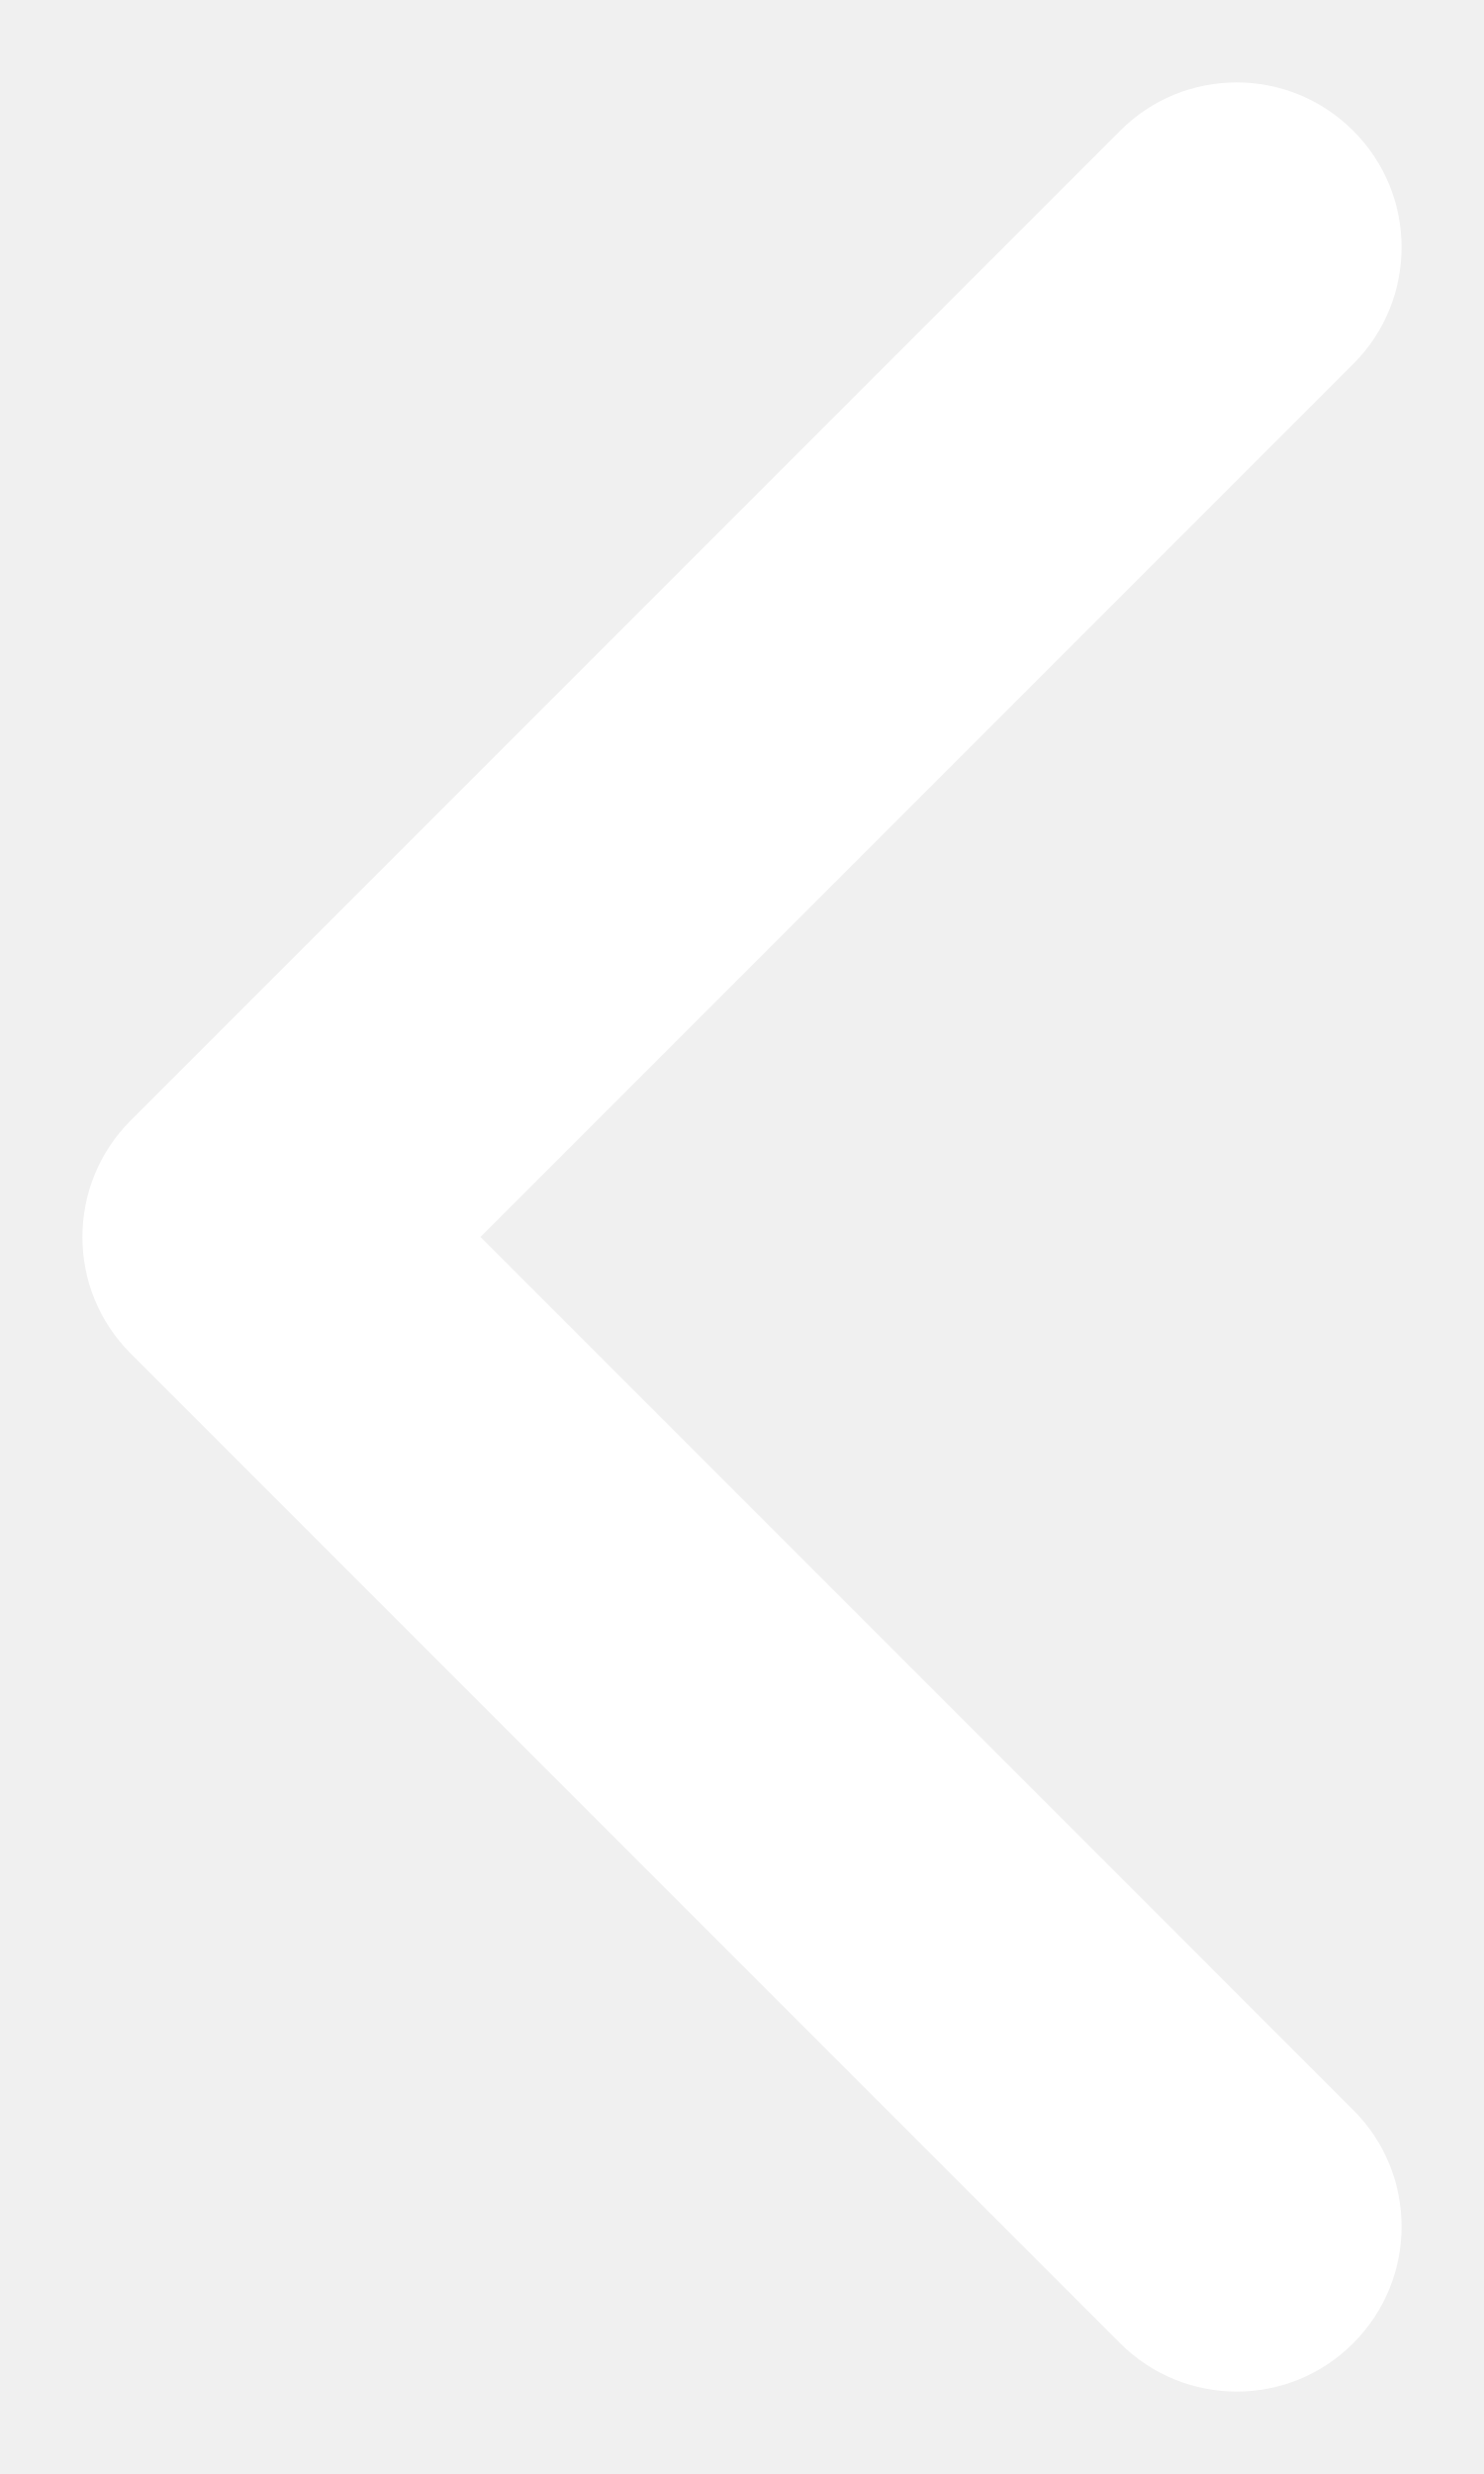
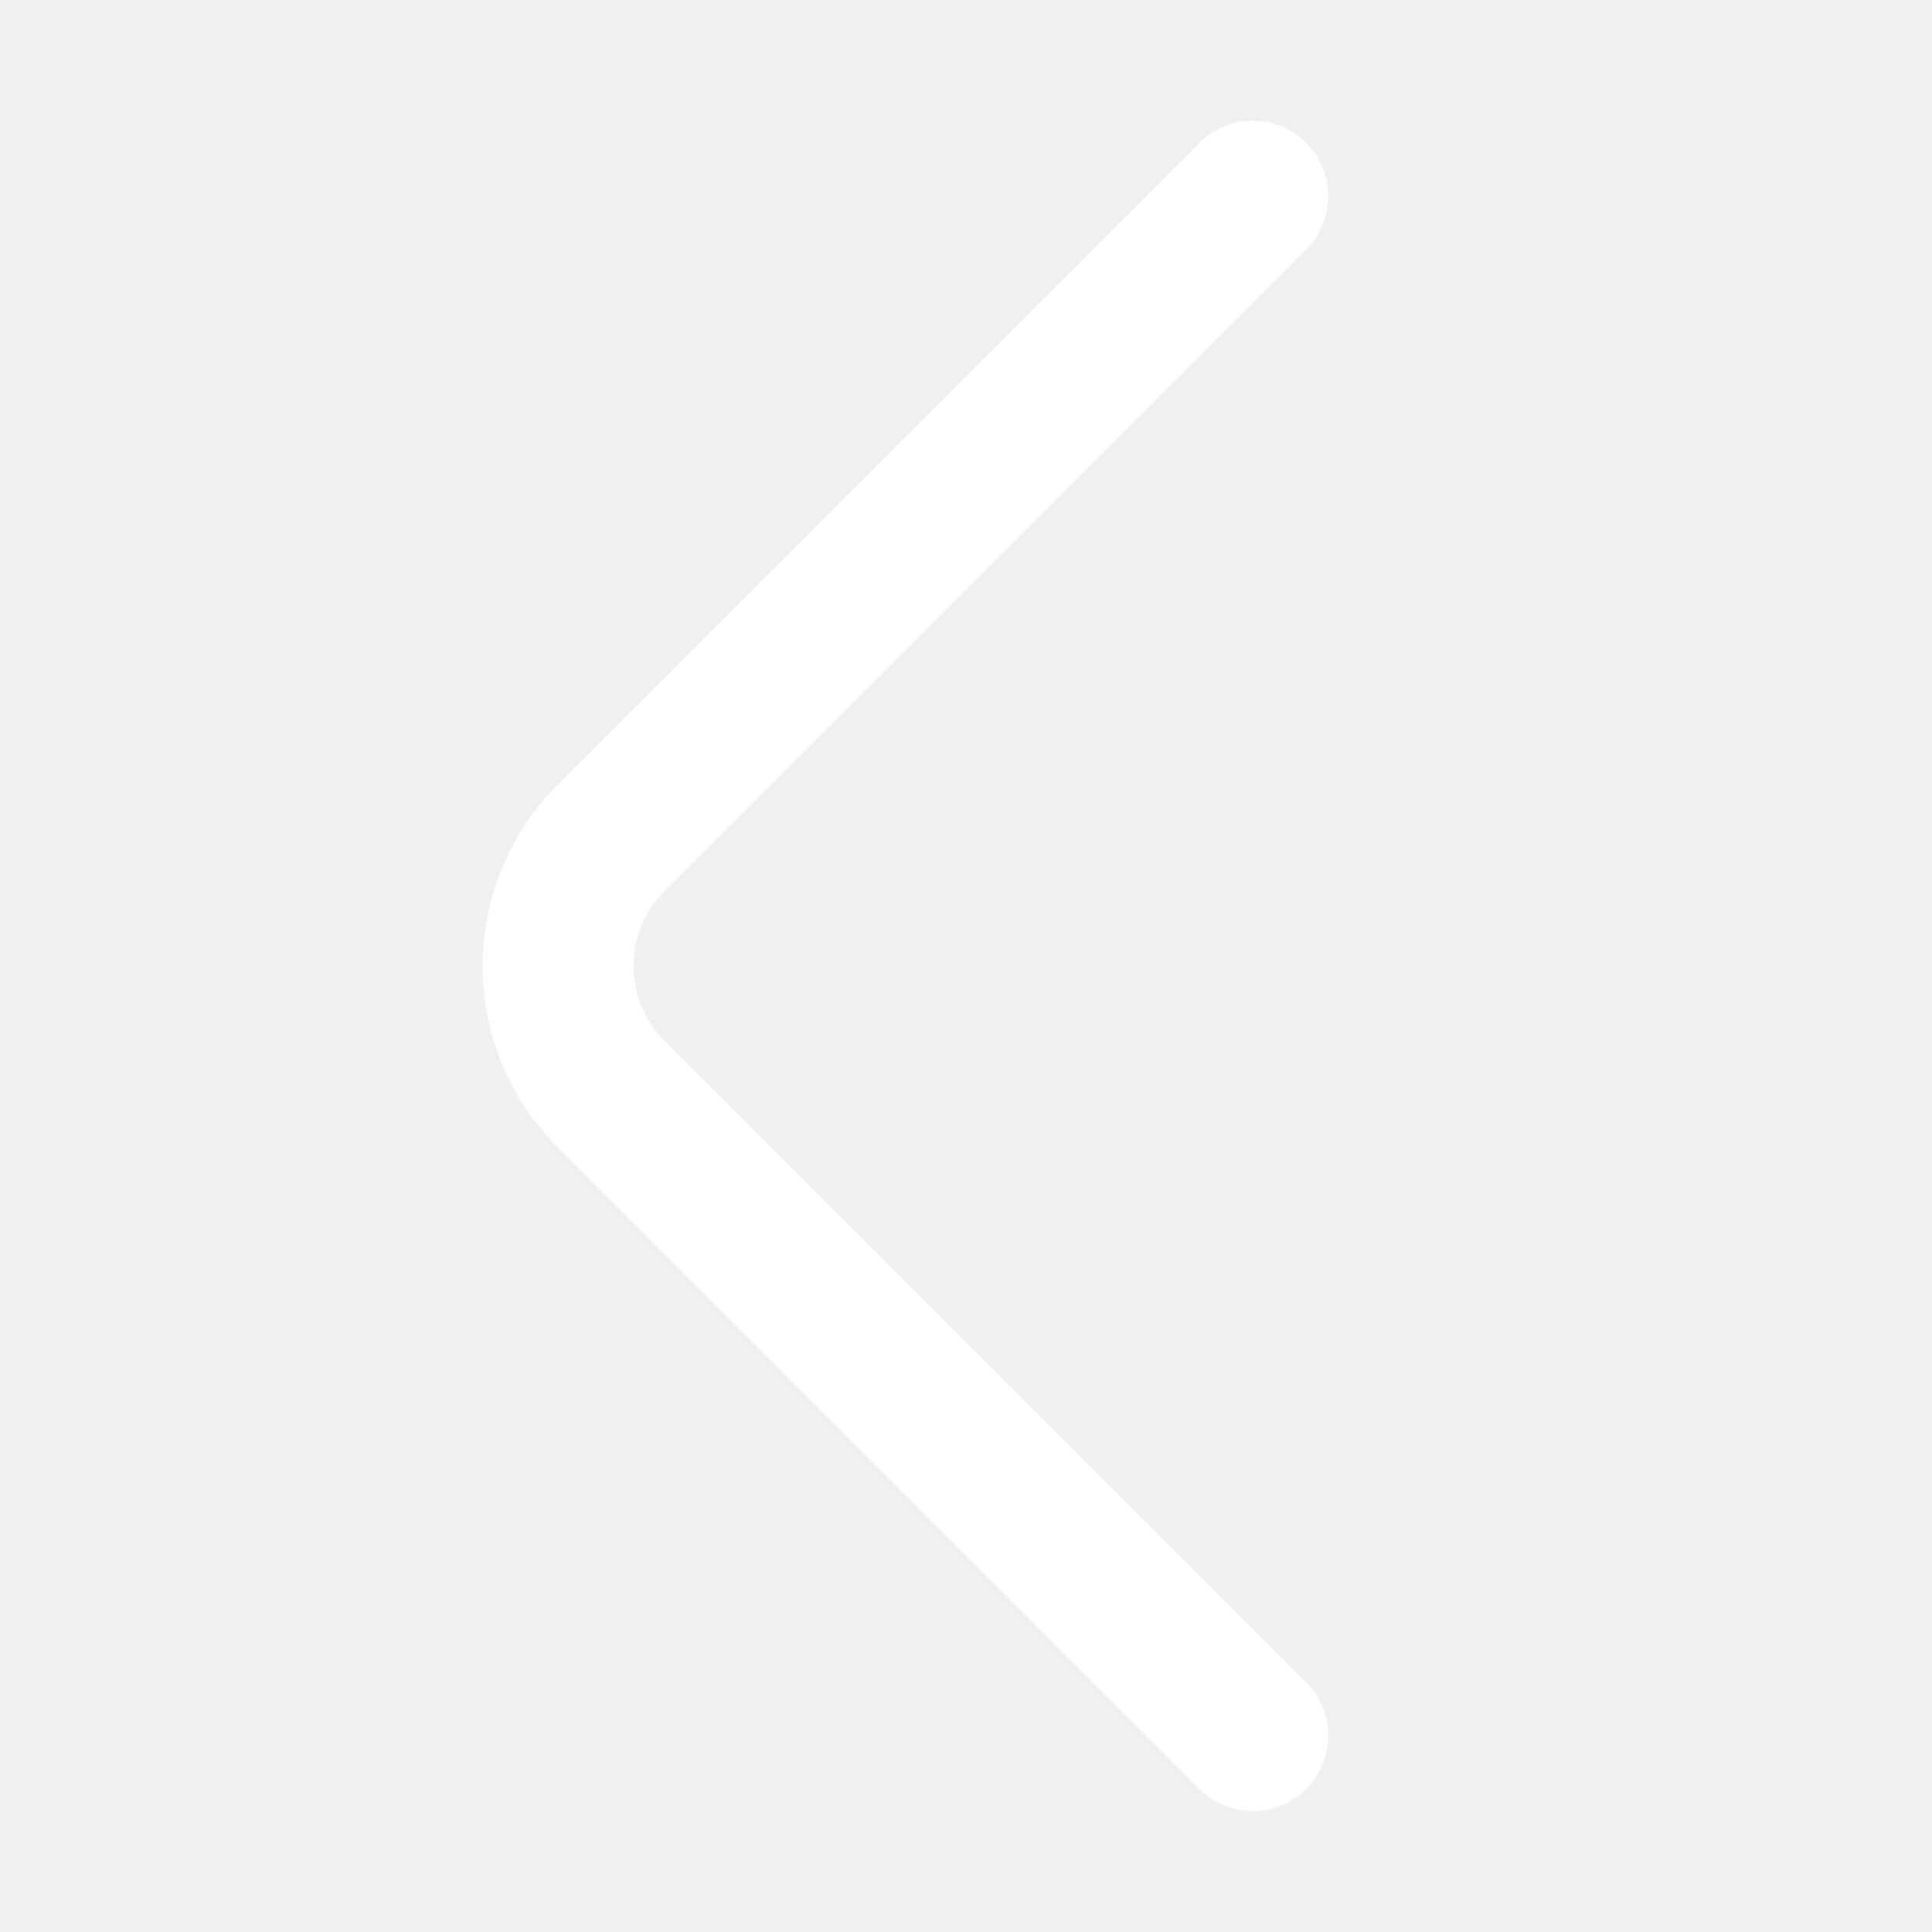
- <svg xmlns="http://www.w3.org/2000/svg" height="15" viewBox="0 0 9 15" width="9">
-   <path d="m.293.293c.391-.391 1.024-.391 1.414 0l6 6c.391.391.391 1.024 0 1.414l-6 6c-.391.391-1.024.391-1.414 0-.391-.391-.391-1.024 0-1.414l5.293-5.293-5.293-5.293c-.391-.391-.391-1.024 0-1.414z" fill="white" fill-rule="evenodd" transform="matrix(-1 0 0 1 8.5 .5)" />
+ <svg xmlns="http://www.w3.org/2000/svg" fill="none" viewBox="0 0 16 16">
+   <path fill="#fff" fill-rule="evenodd" d="M10.817 1.183a.625.625 0 0 1 0 .884L5.503 7.38a.875.875 0 0 0 0 1.238l5.314 5.314a.625.625 0 0 1-.884.884L4.62 9.503a2.125 2.125 0 0 1 0-3.006l5.314-5.314a.625.625 0 0 1 .884 0Z" clip-rule="evenodd" />
</svg>
